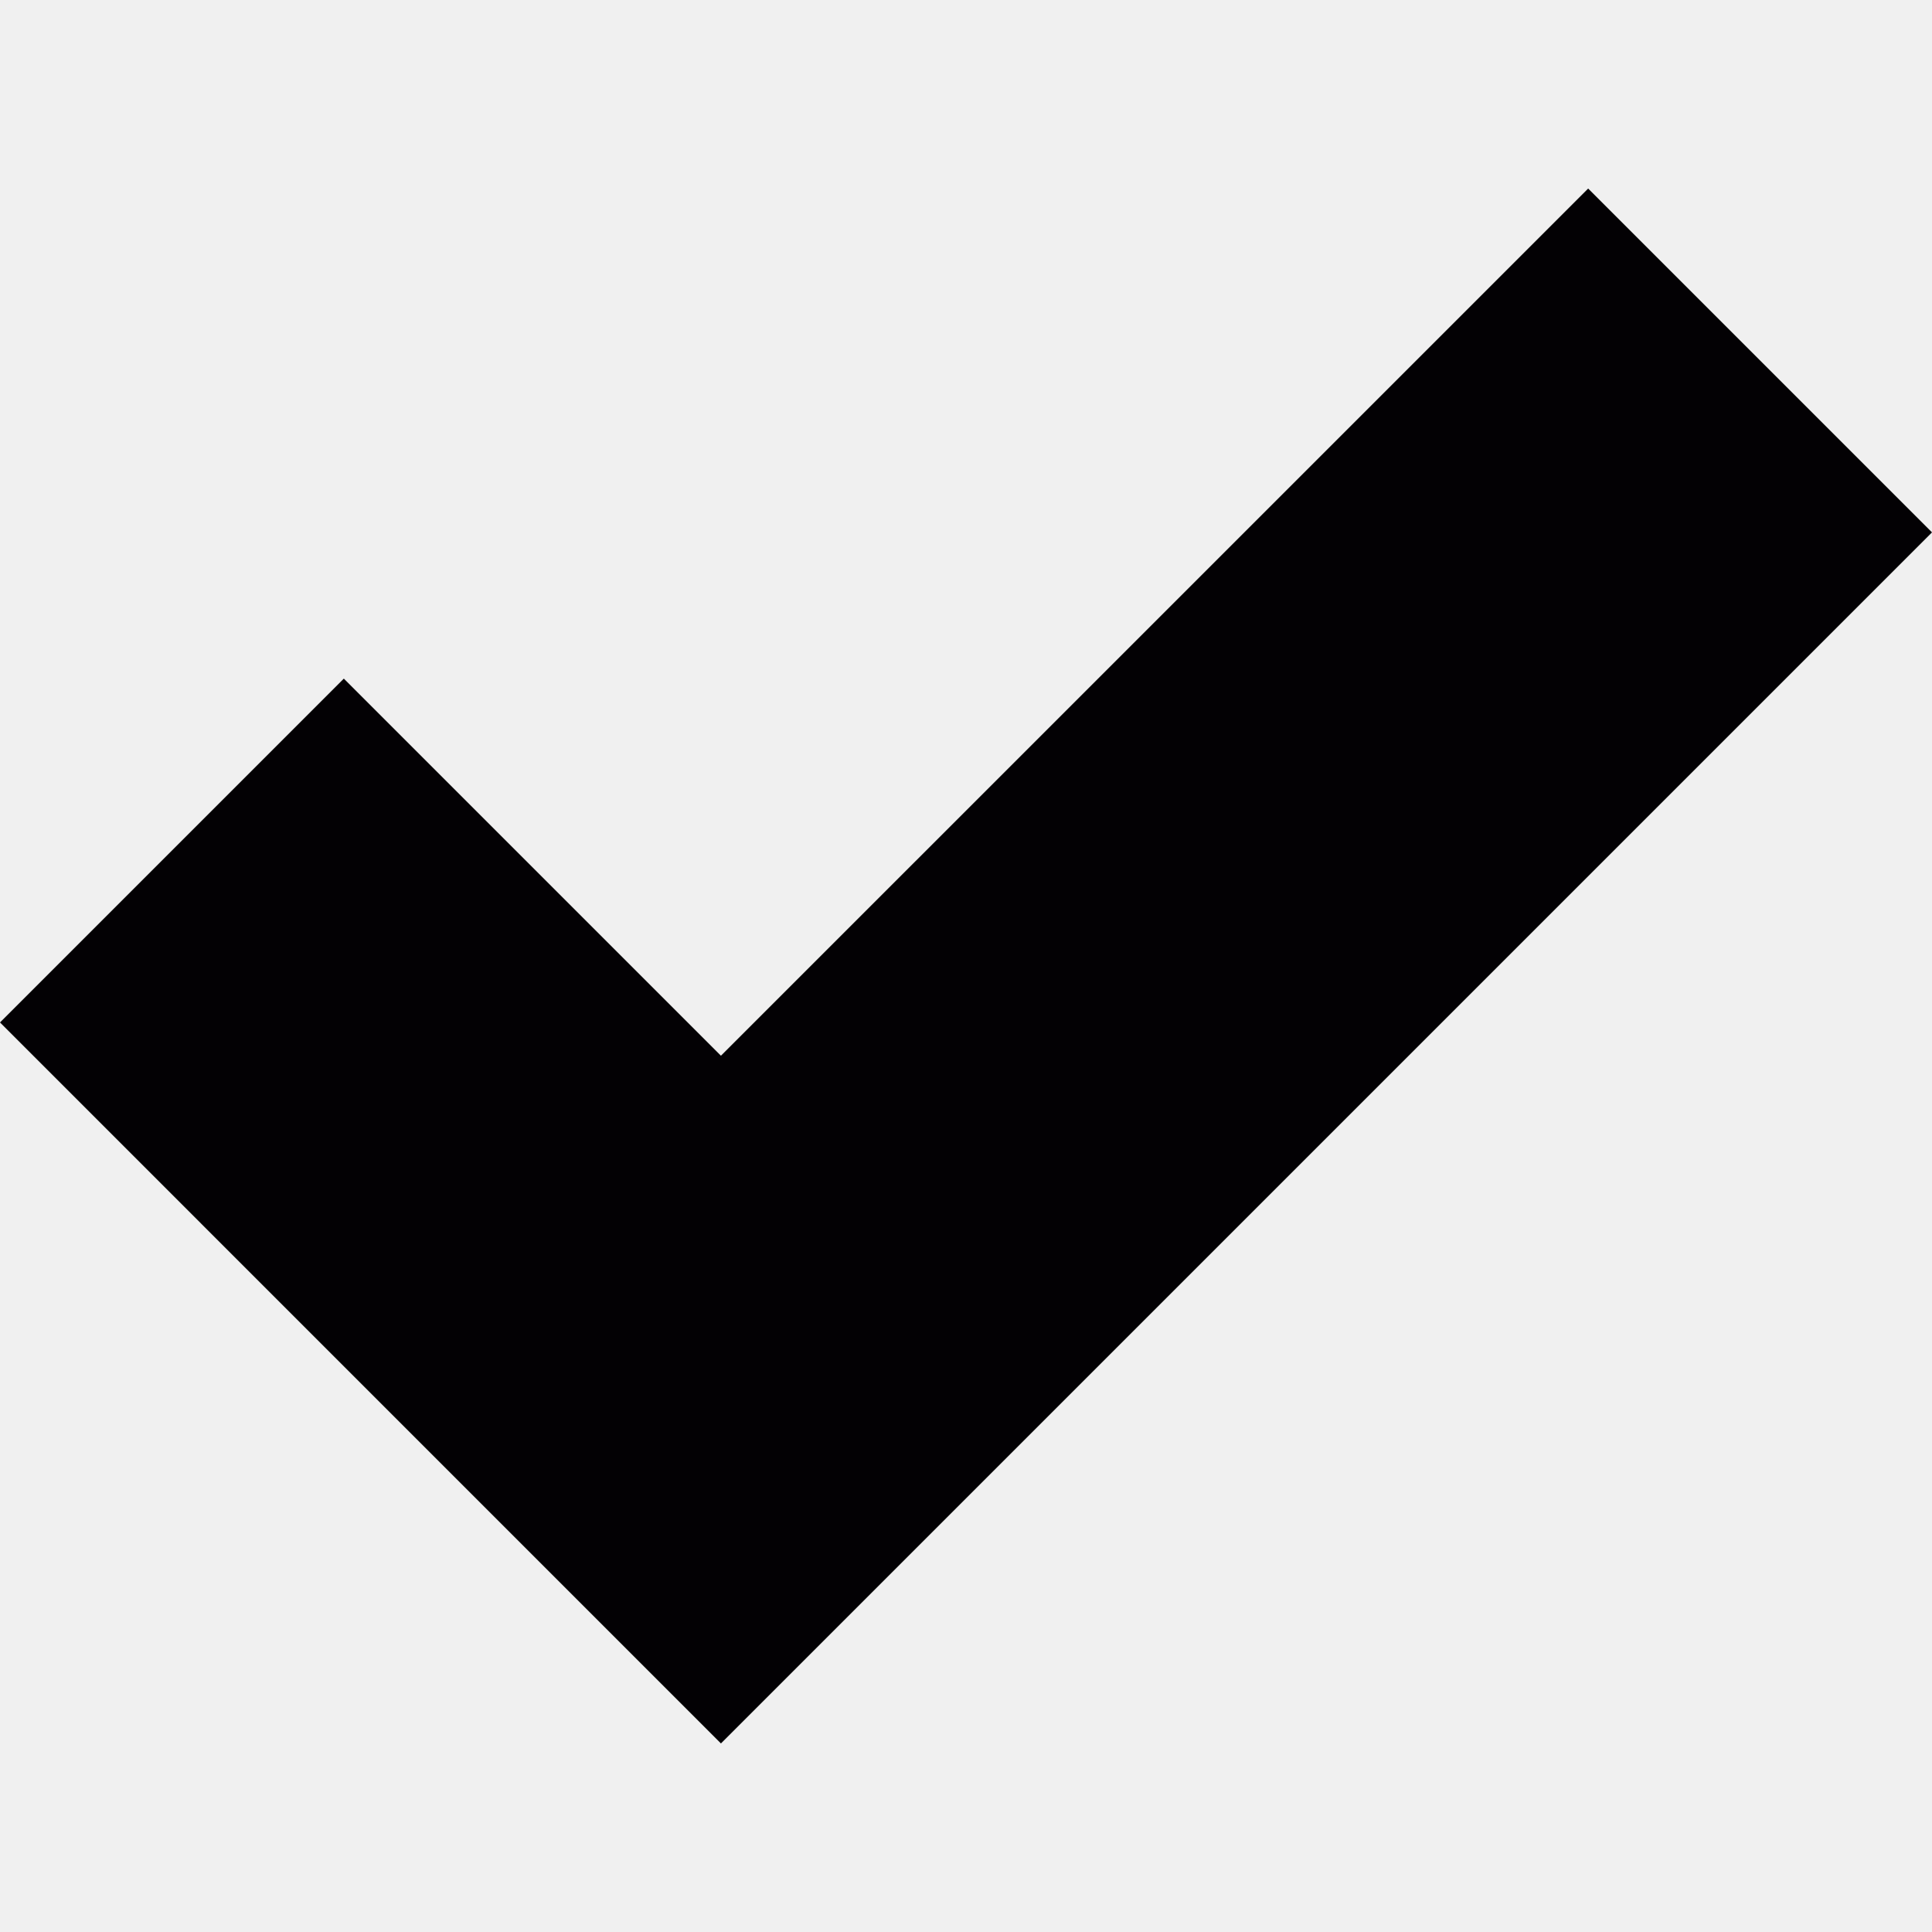
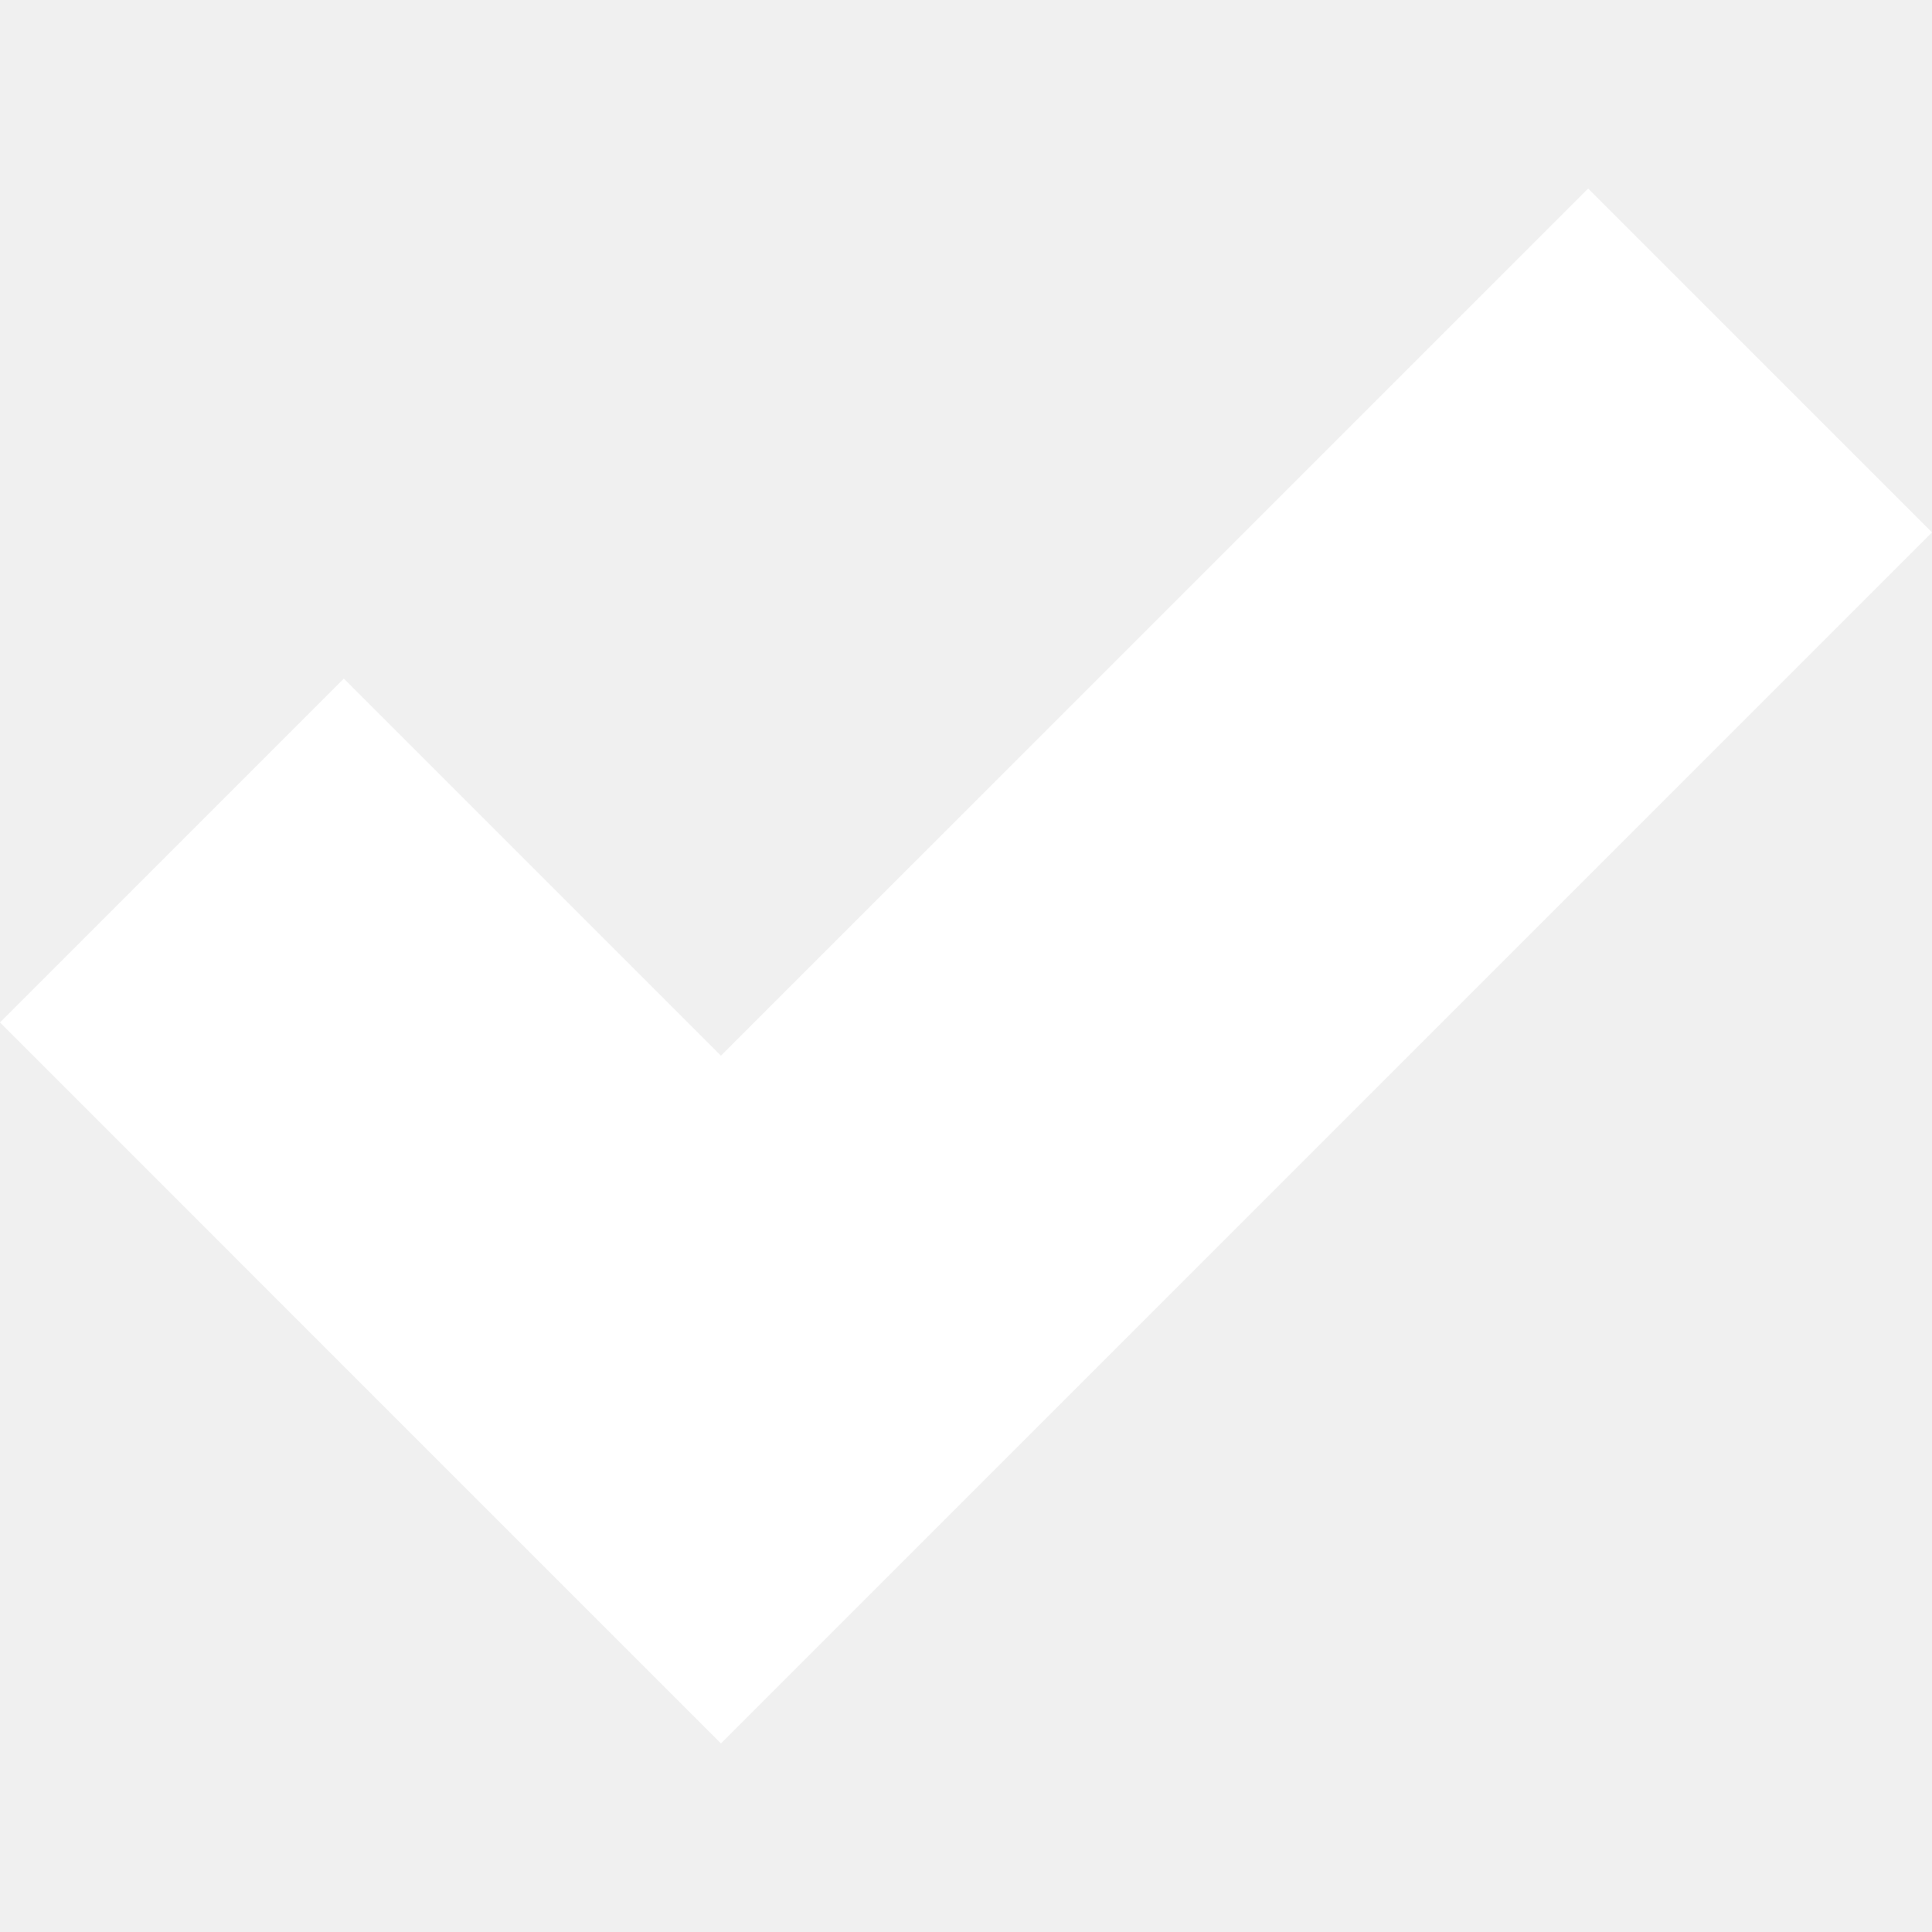
<svg xmlns="http://www.w3.org/2000/svg" height="800px" width="800px" version="1.1" id="Capa_1" viewBox="0 0 32 32" xml:space="preserve">
  <g>
    <g id="check">
      <g>
-         <polygon style="fill:#030104;" points="11.941,28.877 0,16.935 5.695,11.24 11.941,17.486 26.305,3.123 32,8.818    " />
+         <polygon style="fill:#fff;" points="11.941,28.877 0,16.935 5.695,11.24 11.941,17.486 26.305,3.123 32,8.818    " />
      </g>
    </g>
  </g>
</svg>
